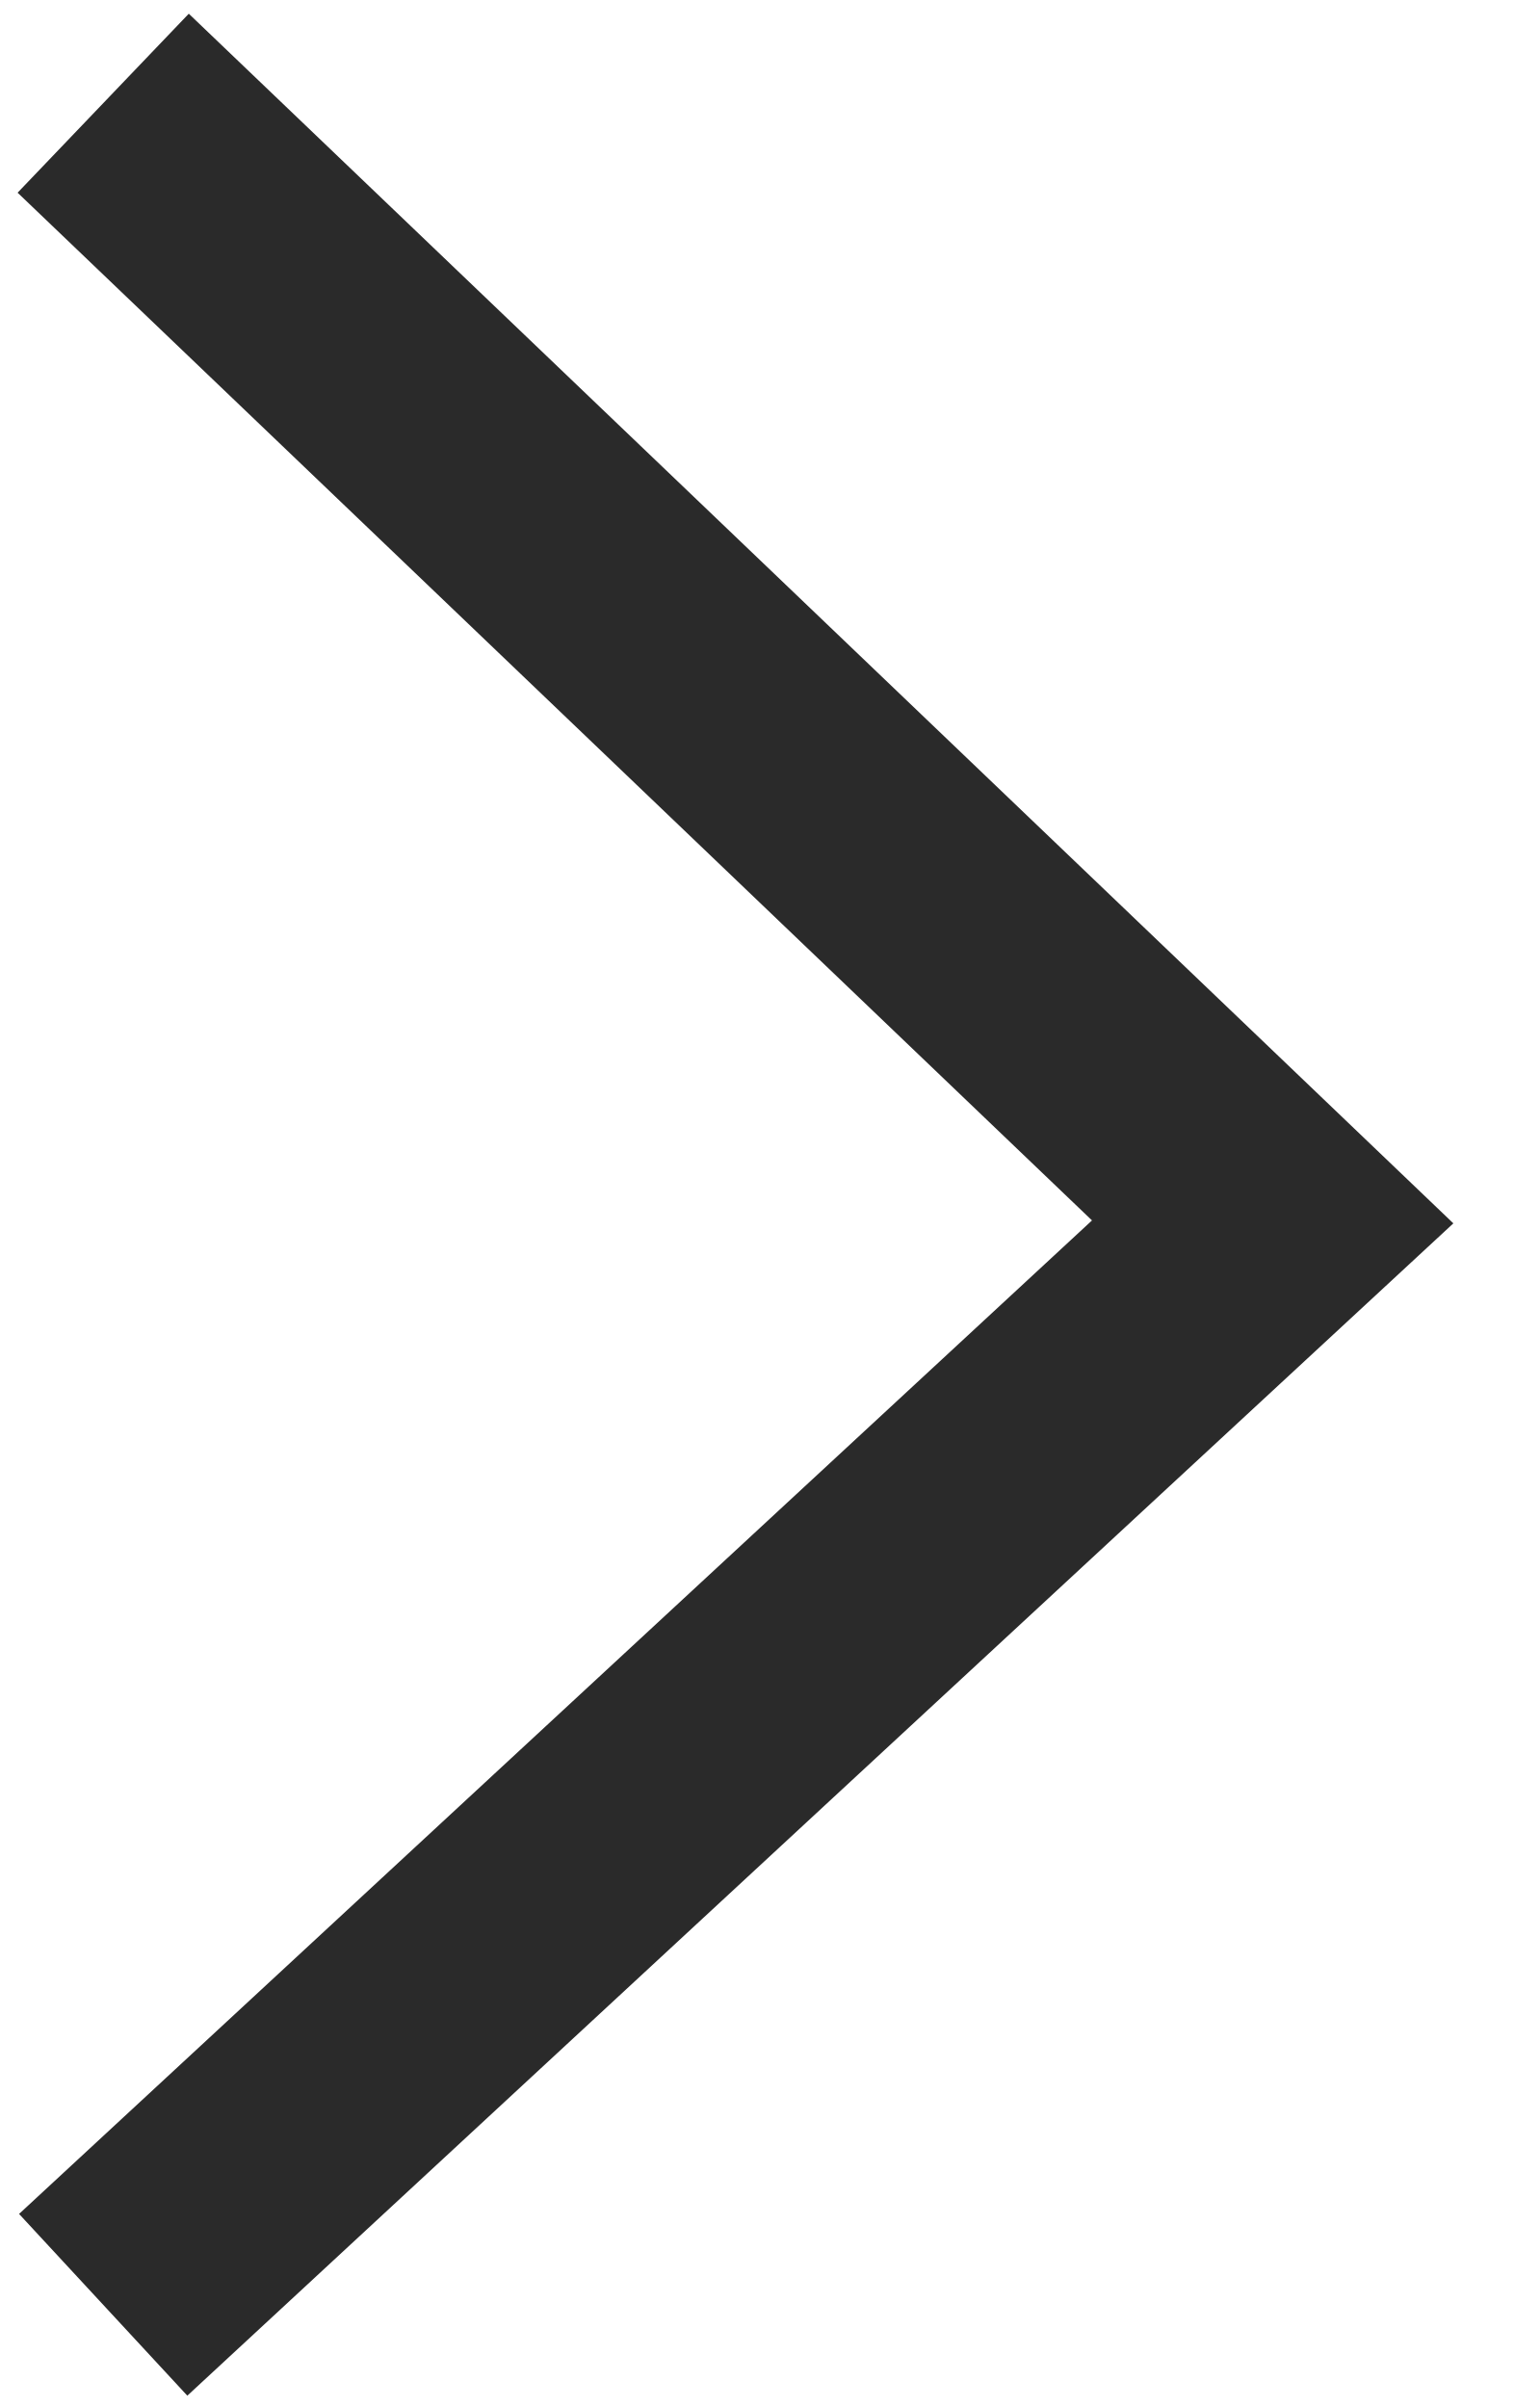
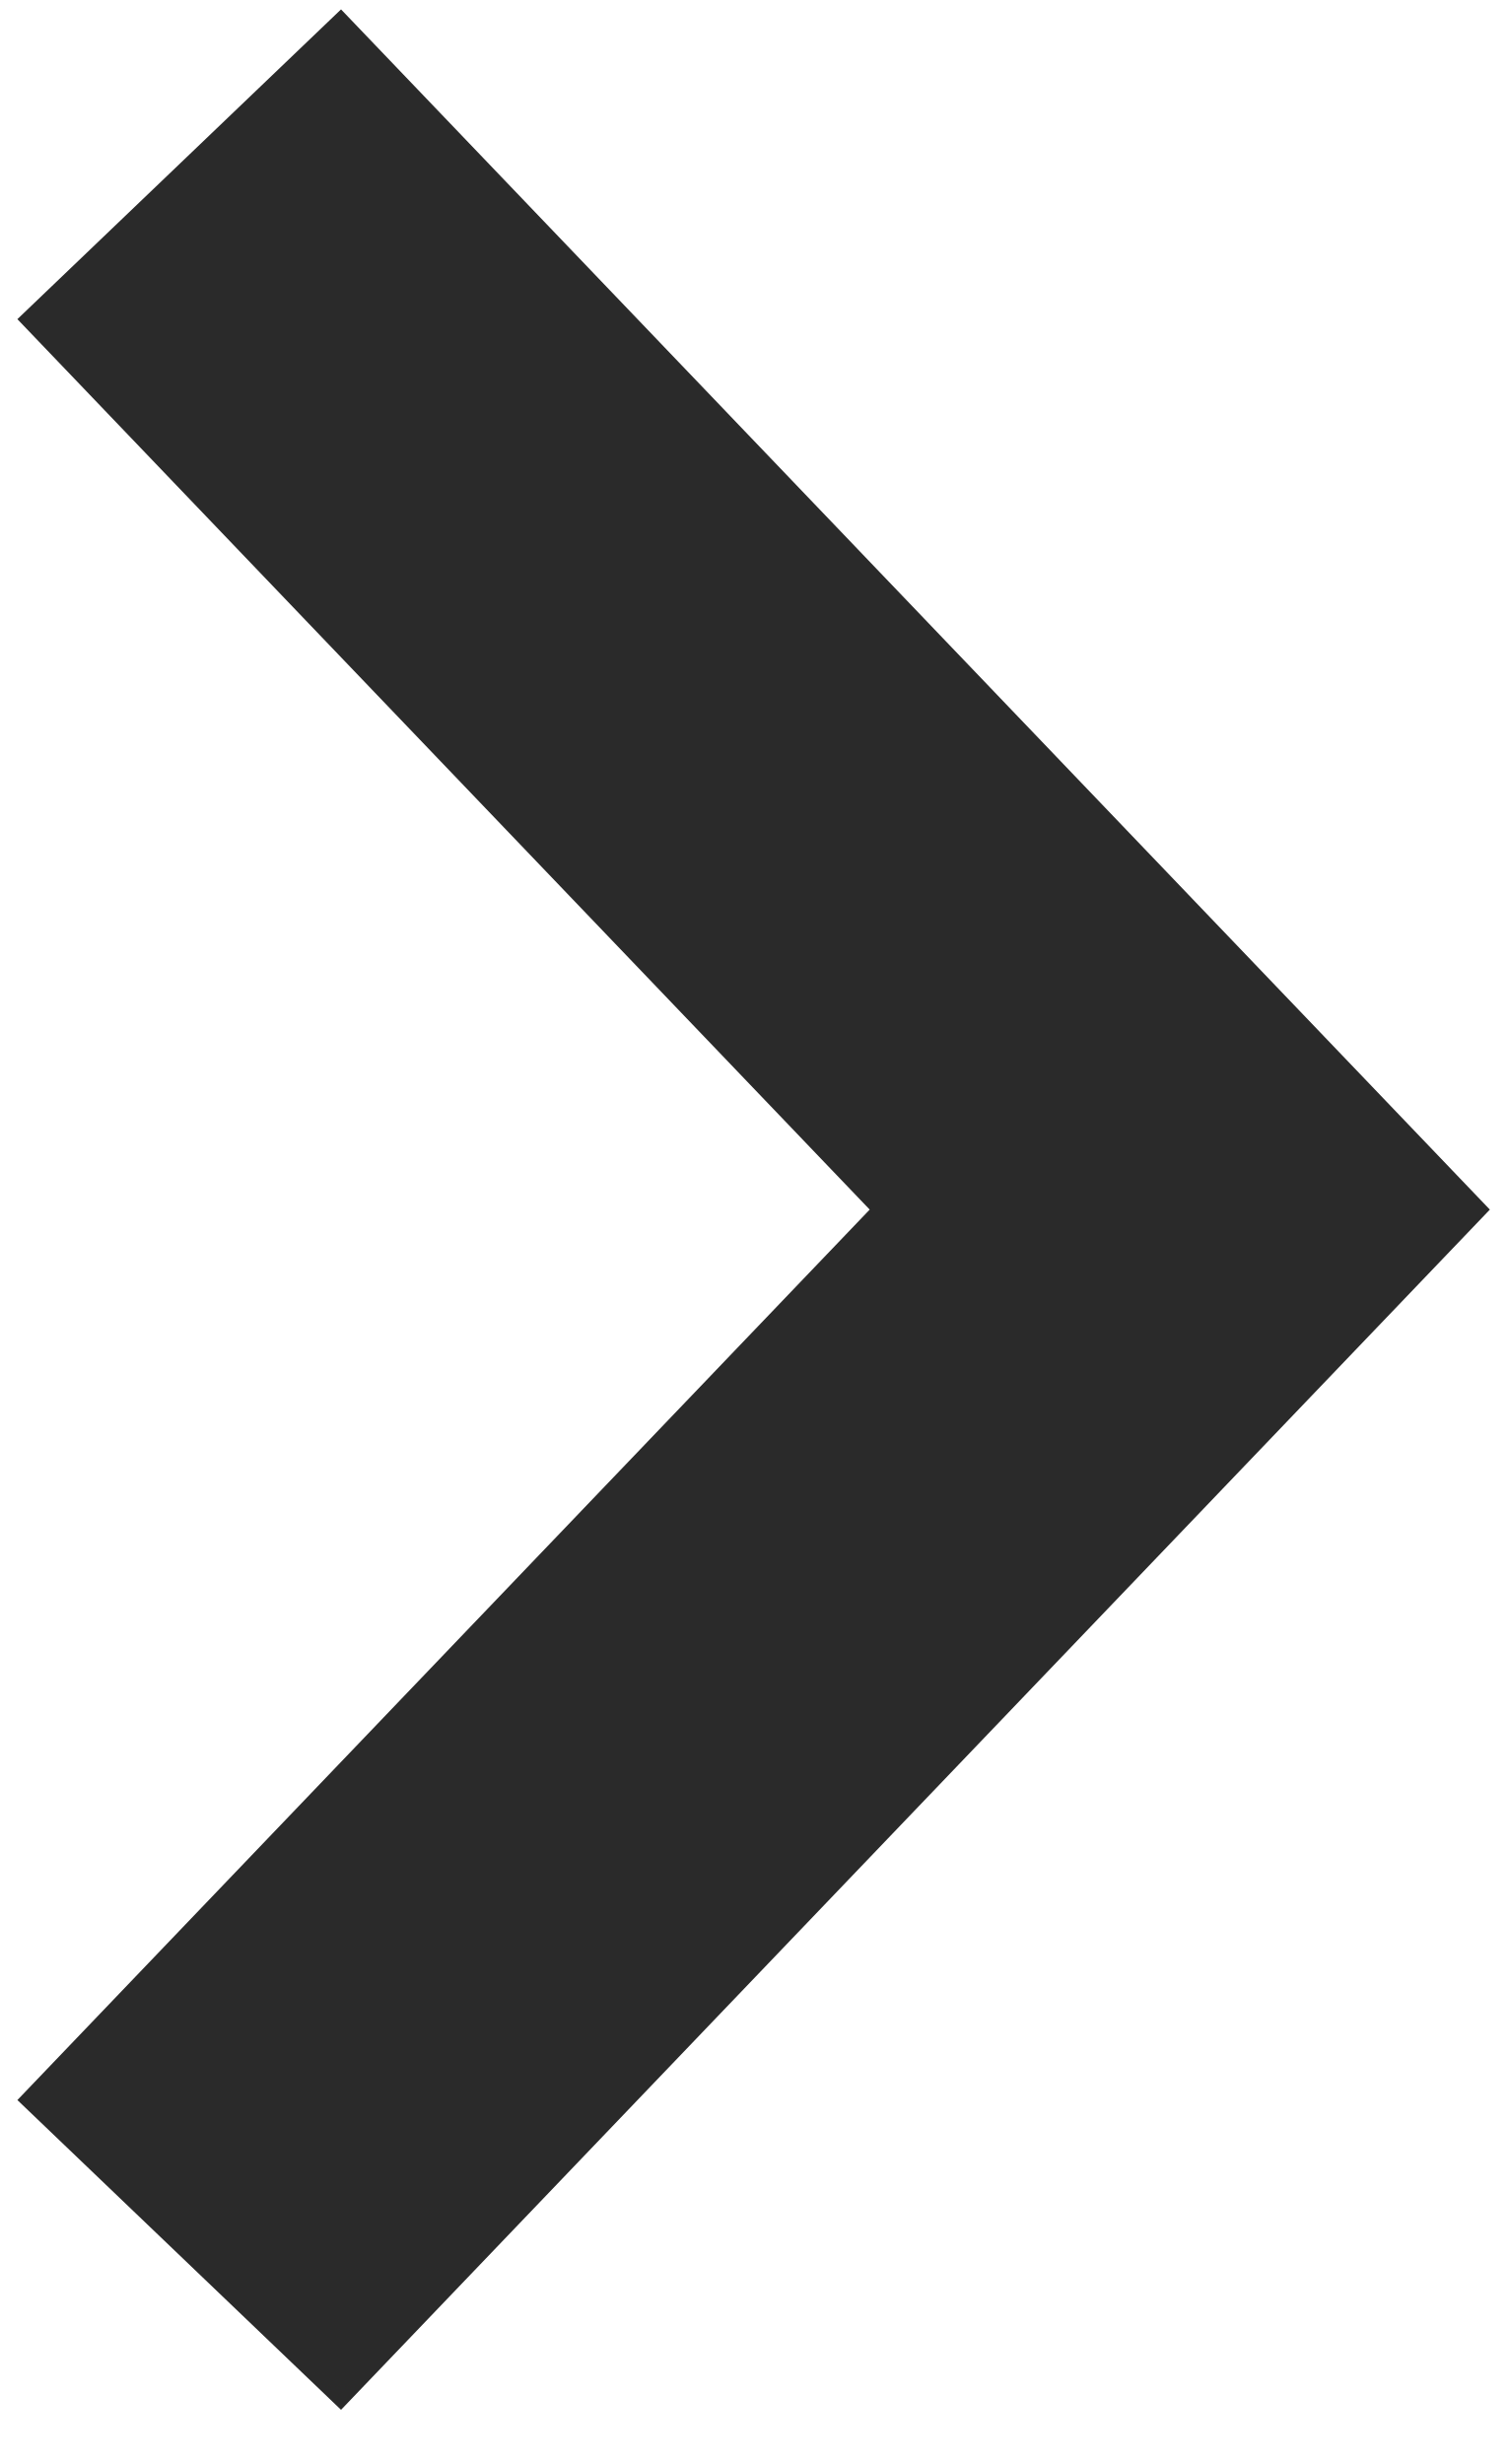
- <svg xmlns="http://www.w3.org/2000/svg" width="22px" height="35px" viewBox="0 0 22 35" version="1.1">
-   <defs />
-   <g id="Page-1" stroke="none" stroke-width="1" fill="none" fill-rule="evenodd">
-     <g id="Homepage---Malmo-Copy-2" transform="translate(-1267, -3373)" stroke-width="3.6" stroke="#2A2A2A">
-       <polyline id="Path-809-Copy-3" transform="translate(1277, 3390.5) rotate(-270) translate(-1277, -3390.5) " points="1261 3399 1277.26 3382 1293 3399" />
+ <svg xmlns="http://www.w3.org/2000/svg" version="1.1" id="Layer_1" x="0px" y="0px" viewBox="0 0 10.1 16.5" style="enable-background:new 0 0 10.1 16.5;" xml:space="preserve">
+   <style type="text/css">
+ 	.st0{fill:none;stroke:#2A2A2A;stroke-width:3;}
+ </style>
+   <g>
+     <g id="Page-1">
+       <g id="Homepage" transform="translate(-316, -2858)">
+         <g id="Button-One-Copy" transform="translate(152, 2837)">
+ 			</g>
+       </g>
    </g>
  </g>
+   <g id="Group_1_" transform="translate(164, 22)">
+     <polyline id="Path-809_1_" class="st0" points="-162.8,-20.9 -156.1,-13.9 -162.8,-6.9  " />
+   </g>
</svg>
